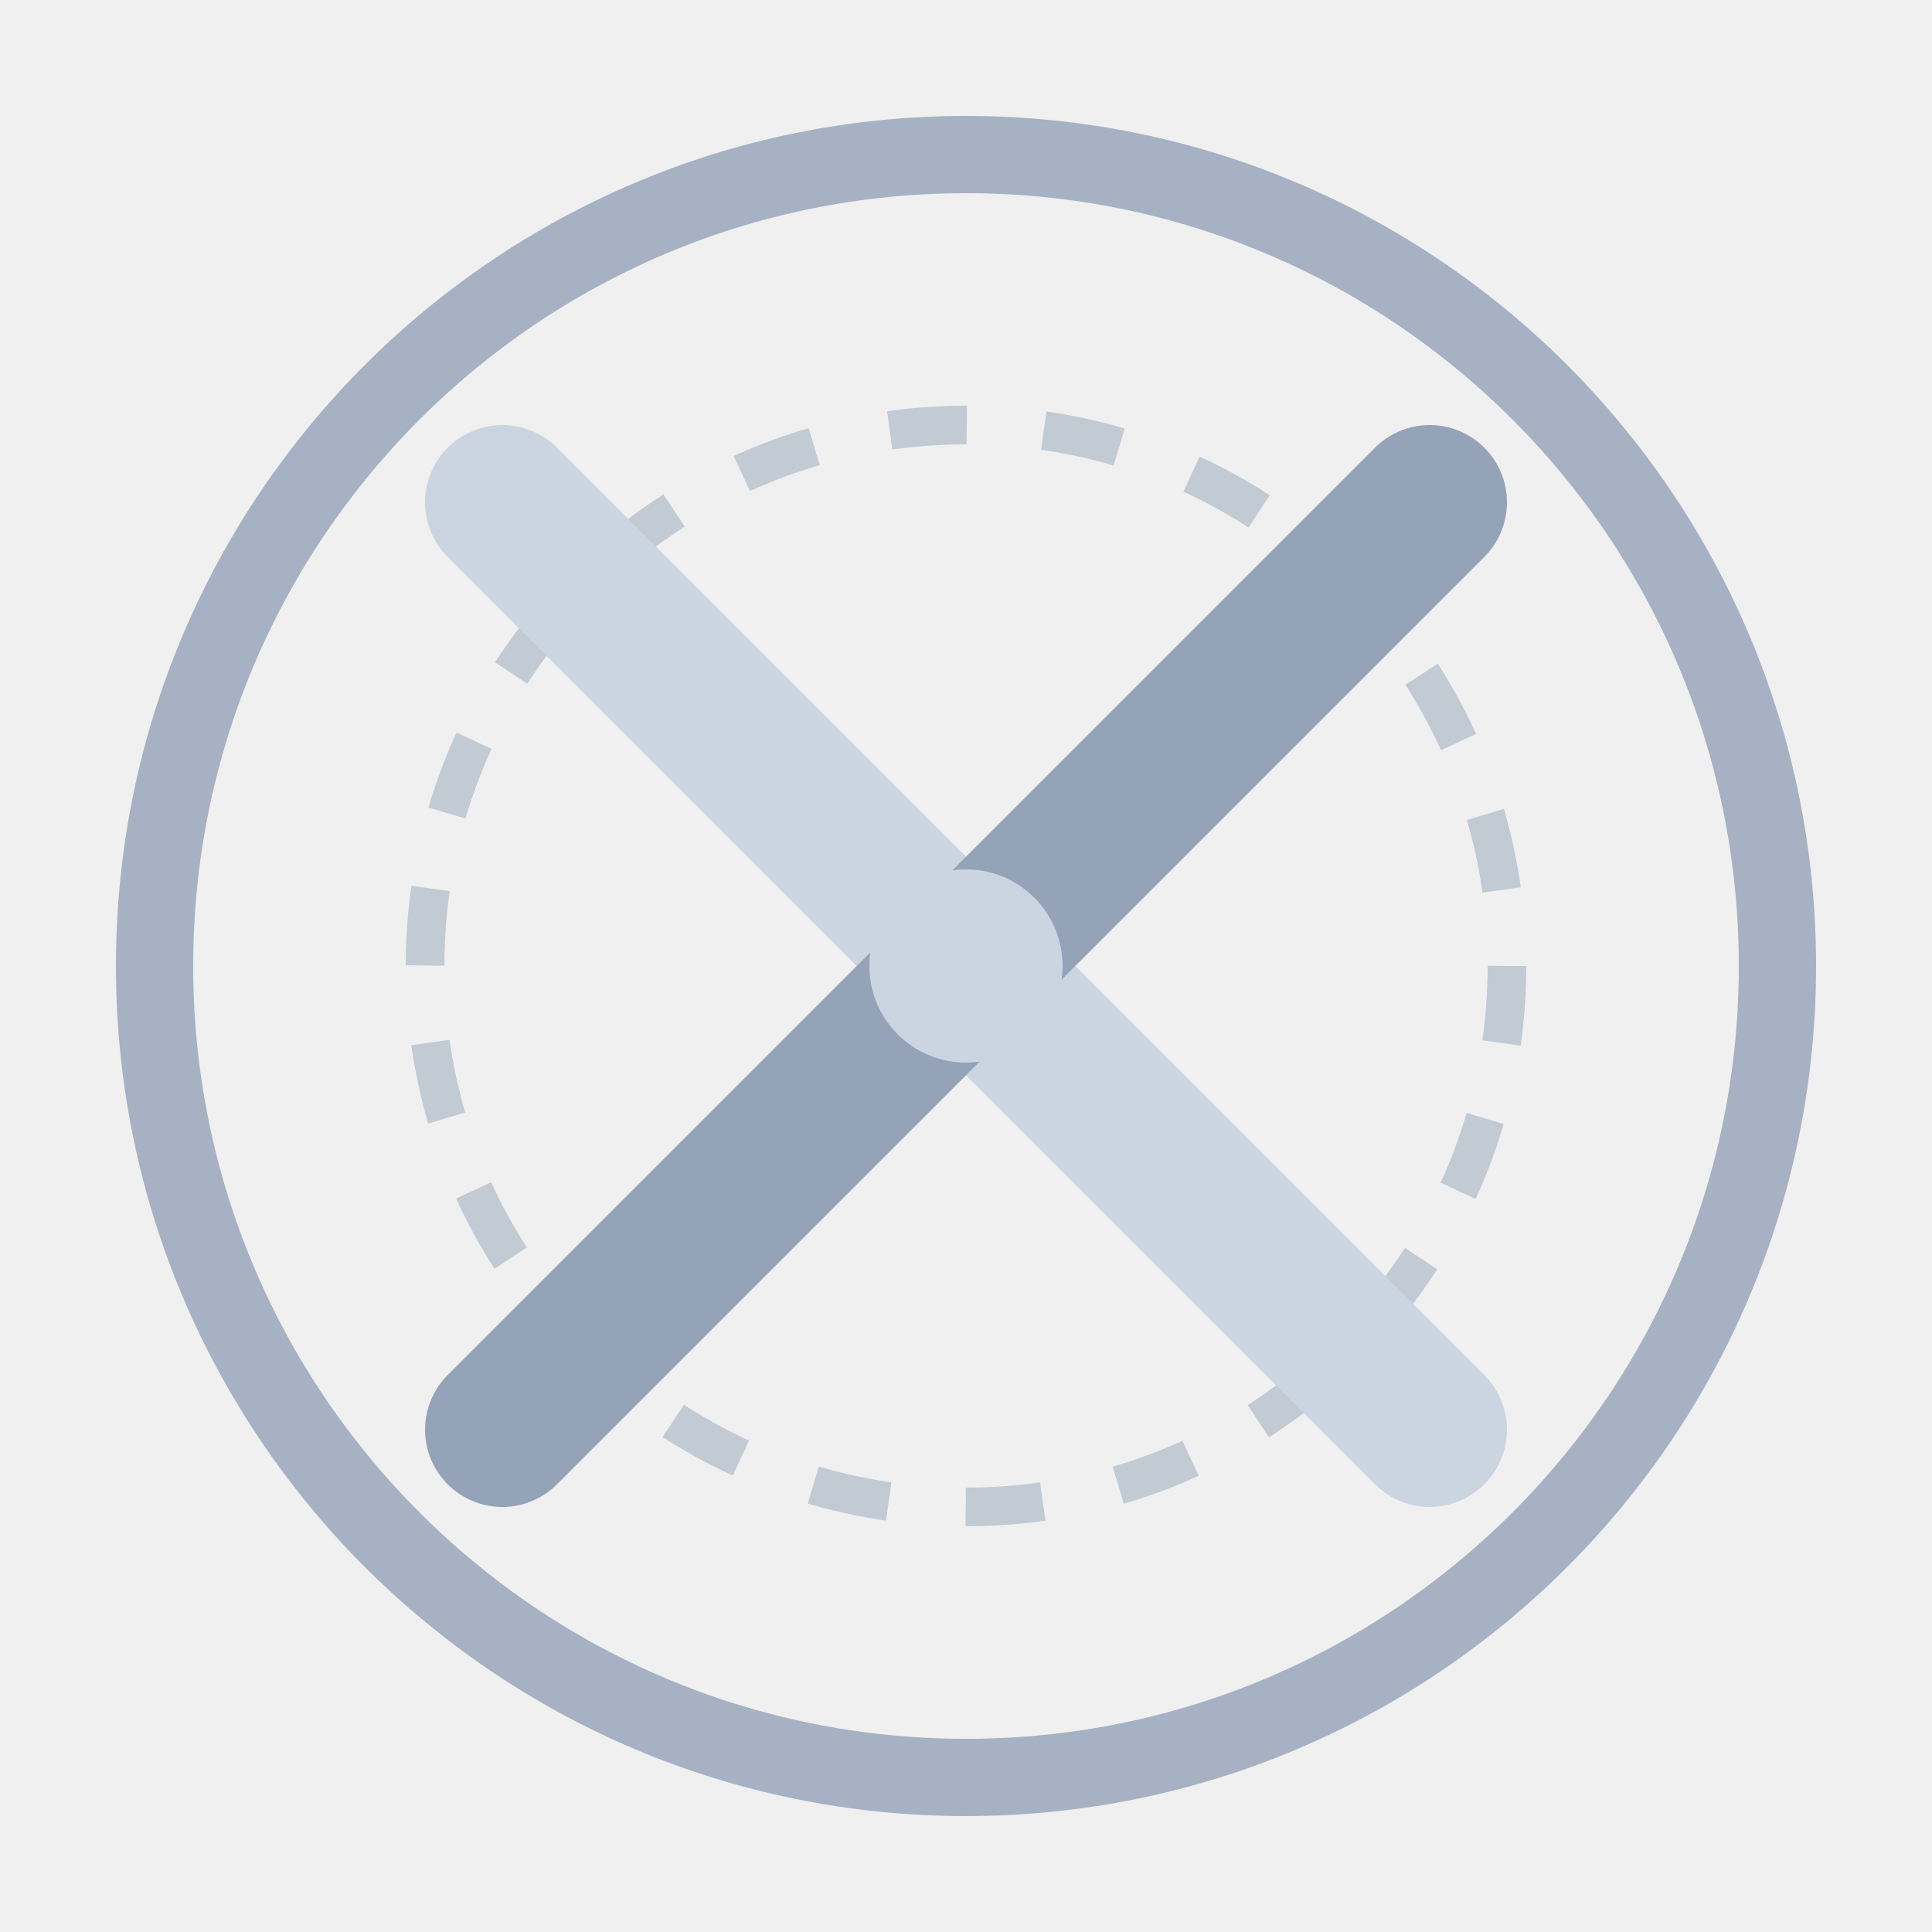
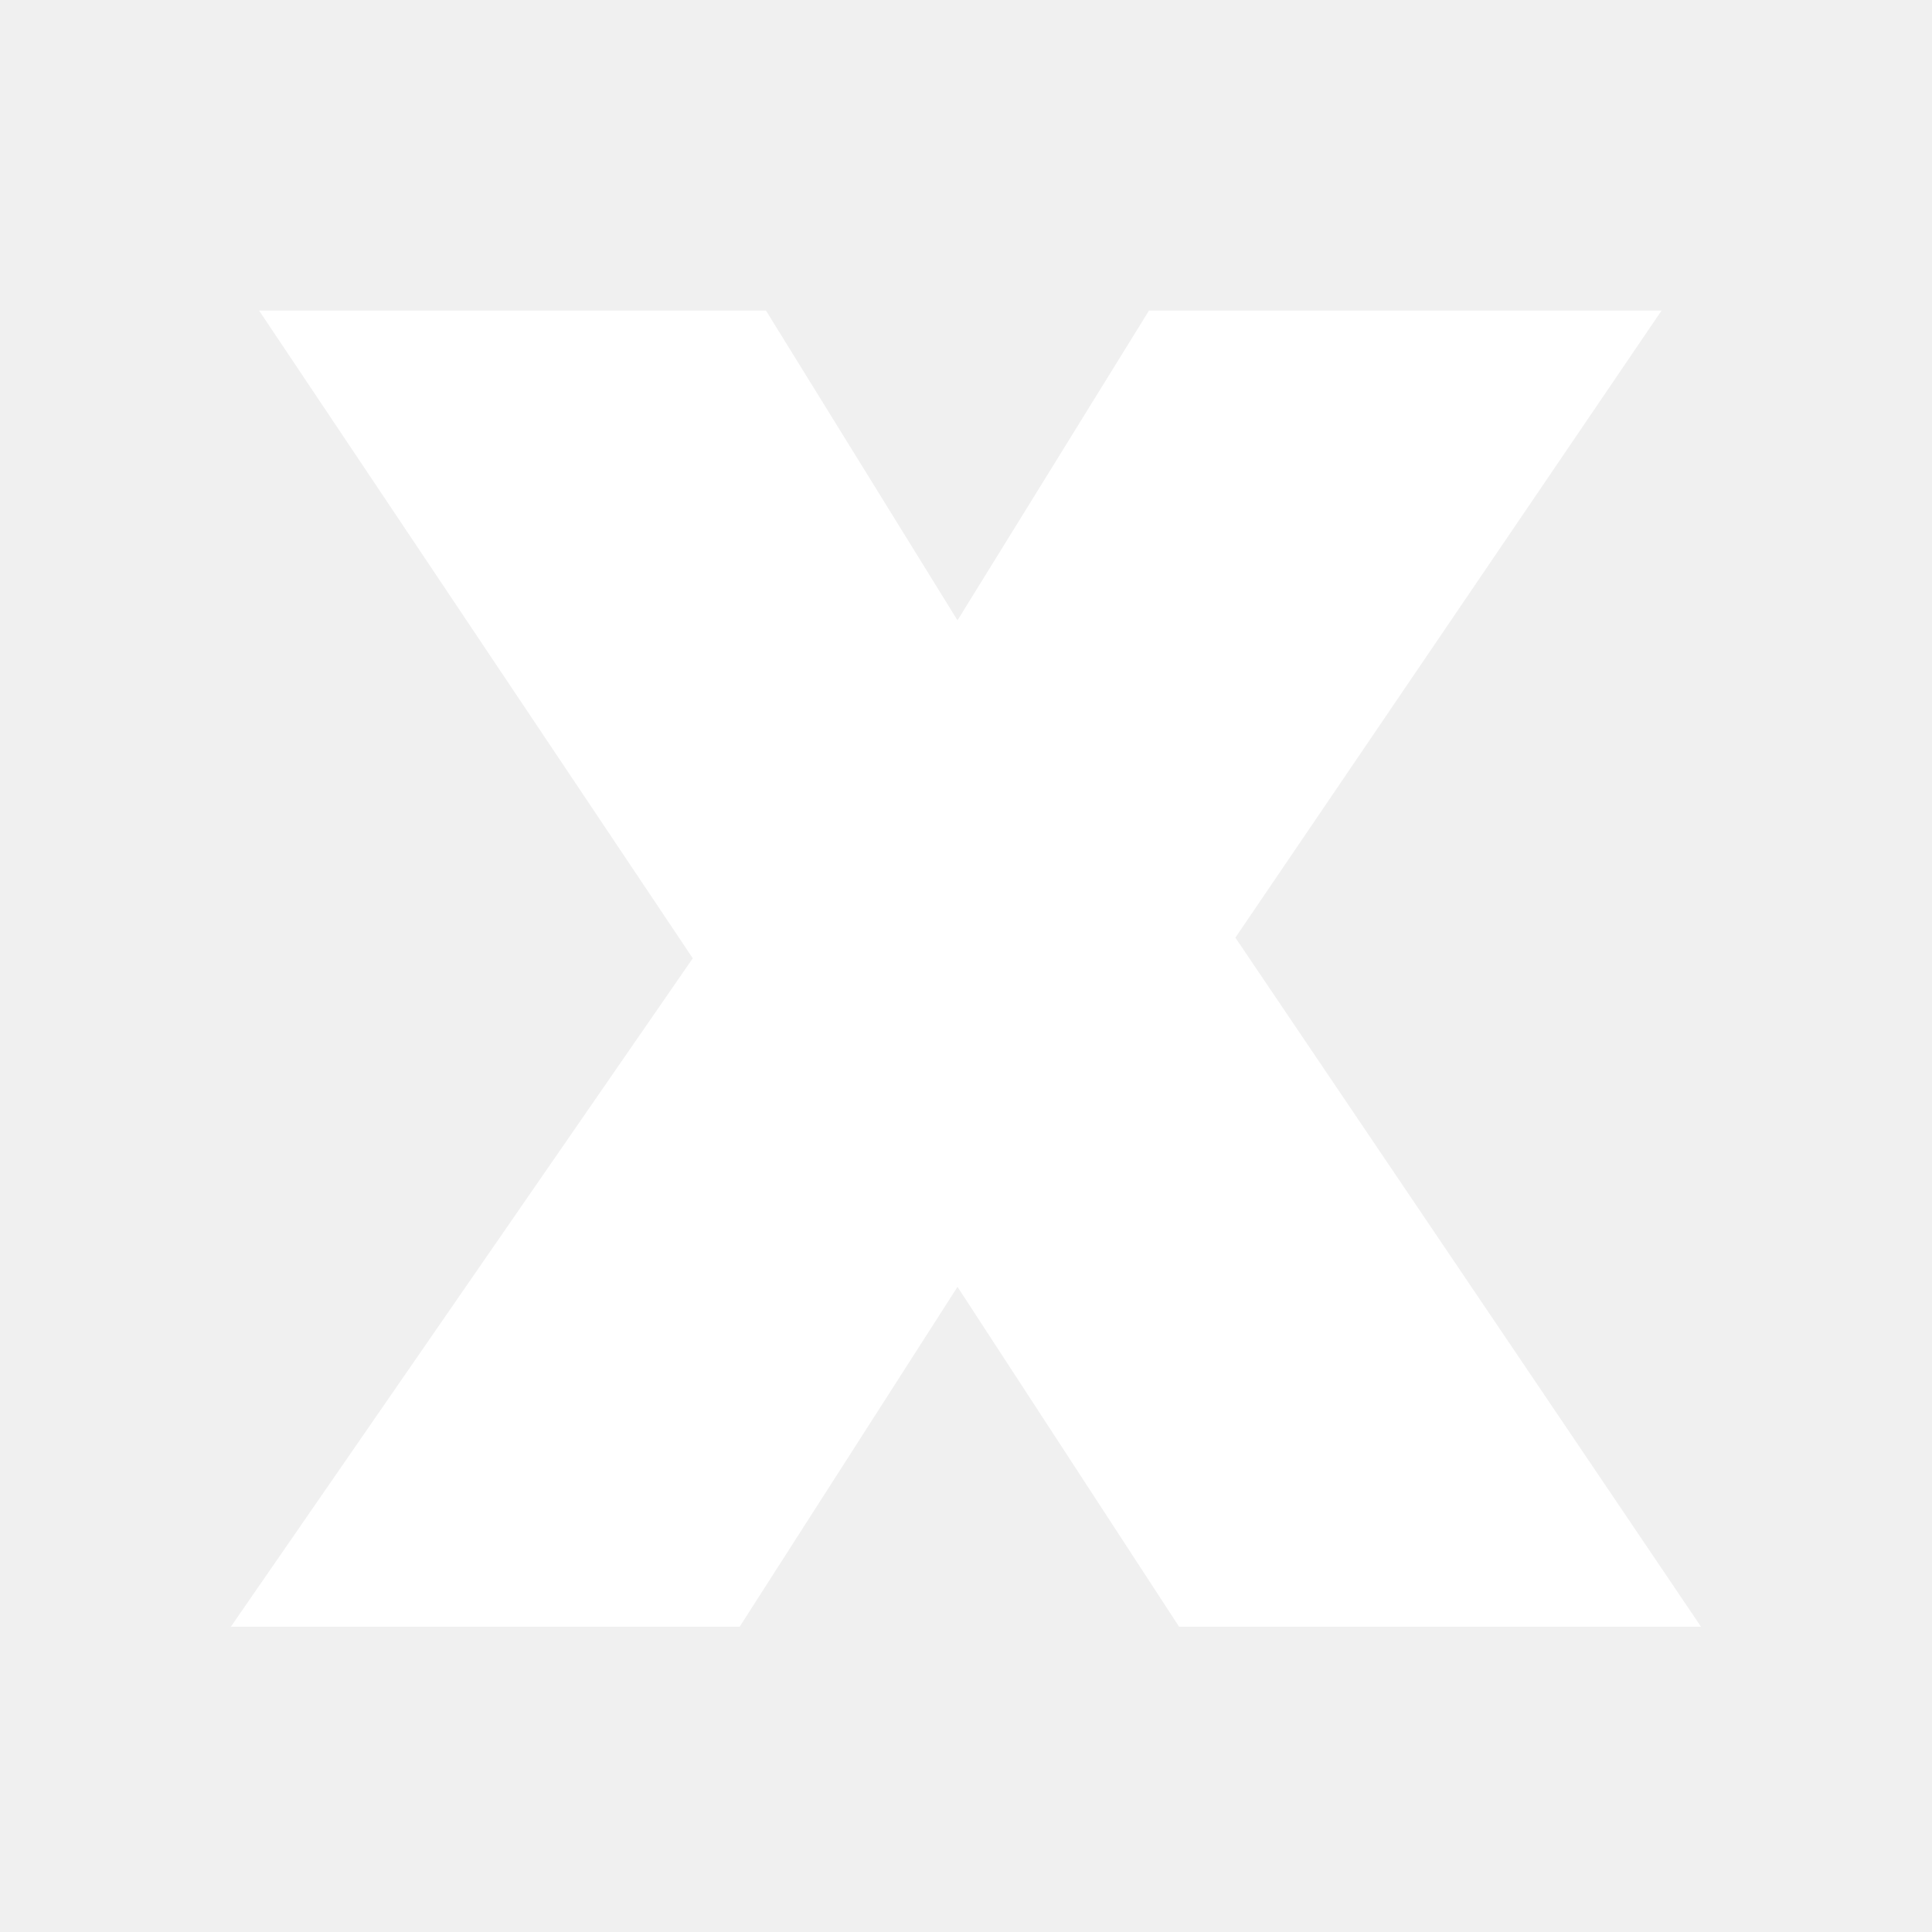
- <svg xmlns="http://www.w3.org/2000/svg" width="64" height="64" viewBox="0 0 100 100">
-   <g id="HIGHLIGHT">
-     <circle cx="50" cy="50" r="42" fill="none" stroke="#94a3b8" stroke-width="4" opacity="0.8" />
-     <circle cx="50" cy="50" r="28" fill="none" stroke="#94a3b8" stroke-width="2" stroke-dasharray="4 4" opacity="0.5" />
-     <line x1="26" y1="26" x2="74" y2="74" stroke="#cbd5e1" stroke-width="8" stroke-linecap="round" />
-     <line x1="74" y1="26" x2="26" y2="74" stroke="#94a3b8" stroke-width="8" stroke-linecap="round" />
-     <circle cx="50" cy="50" r="5" fill="#cbd5e1" />
-   </g>
+ <svg xmlns="http://www.w3.org/2000/svg" viewBox="-70 -95 591 591" width="100" height="100">
+   <polygon fill="#ffffff" points="164.31 0 222.9 94.76 281.48 0 438.27 0 307.9 191.83 450.33 402.6 290.67 402.6 222.9 298.65 156.27 402.6 .63 402.6 141.92 198.14 9.25 0 164.31 0" />
</svg>
